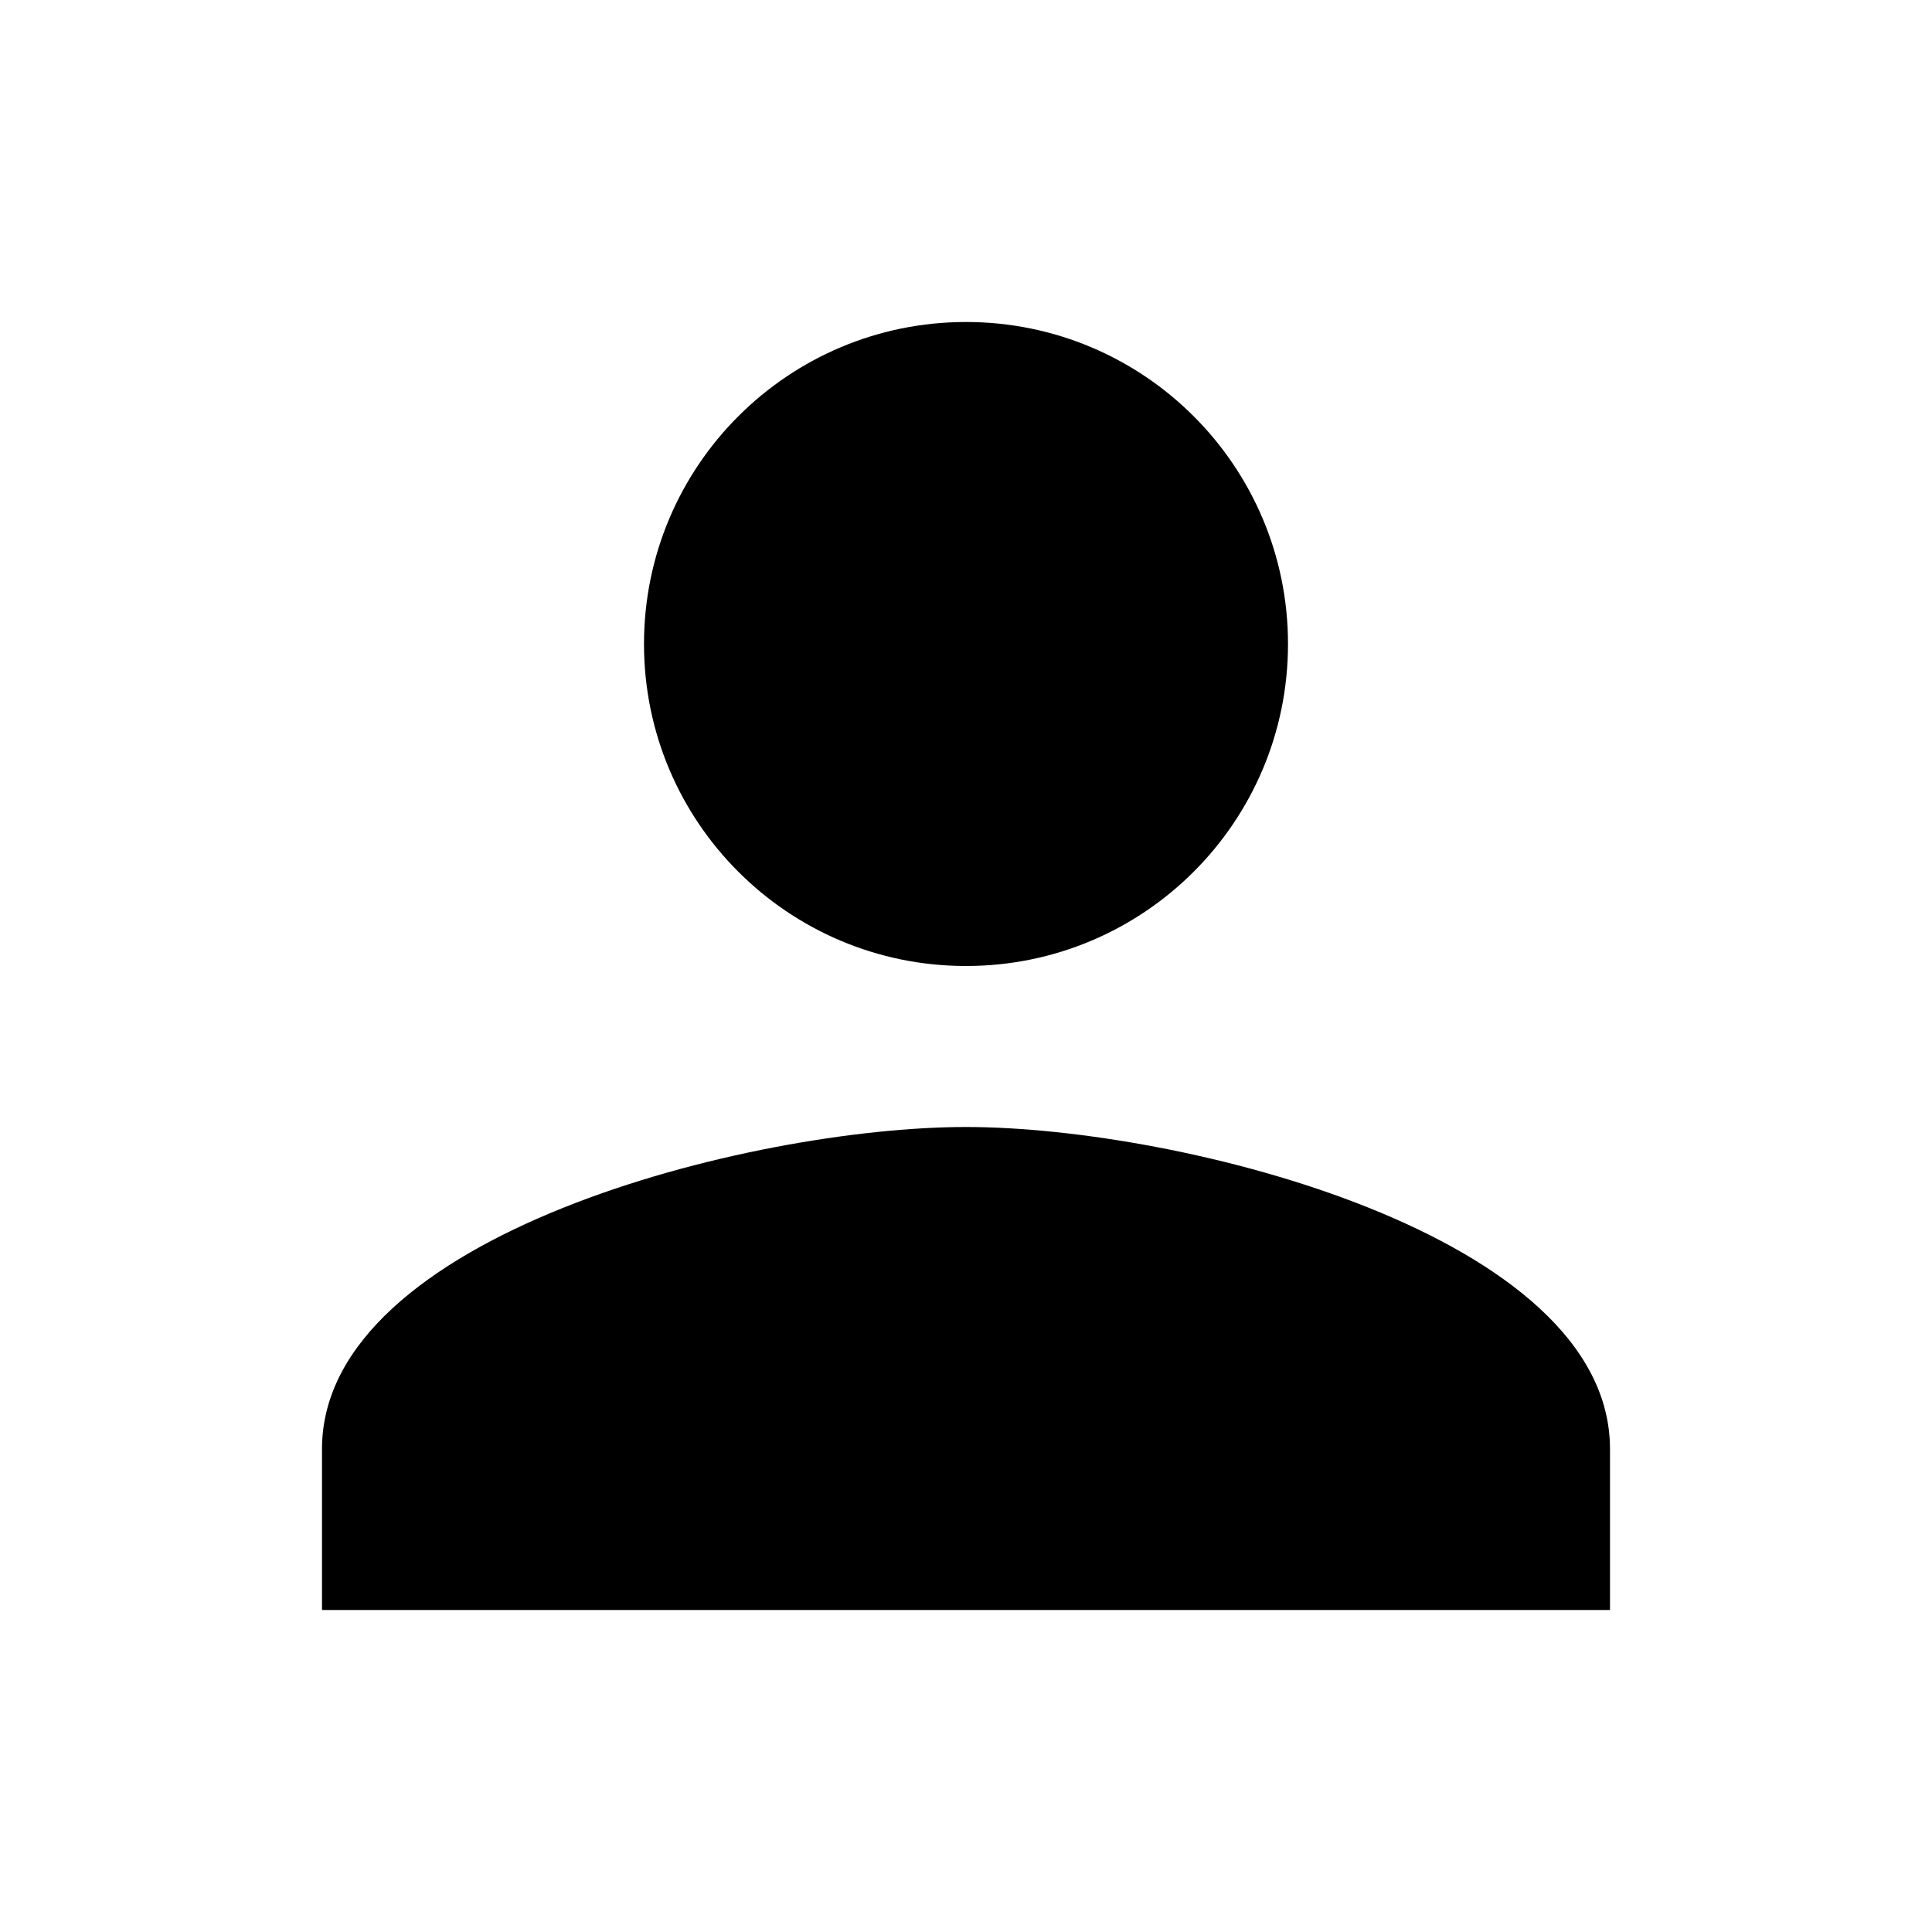
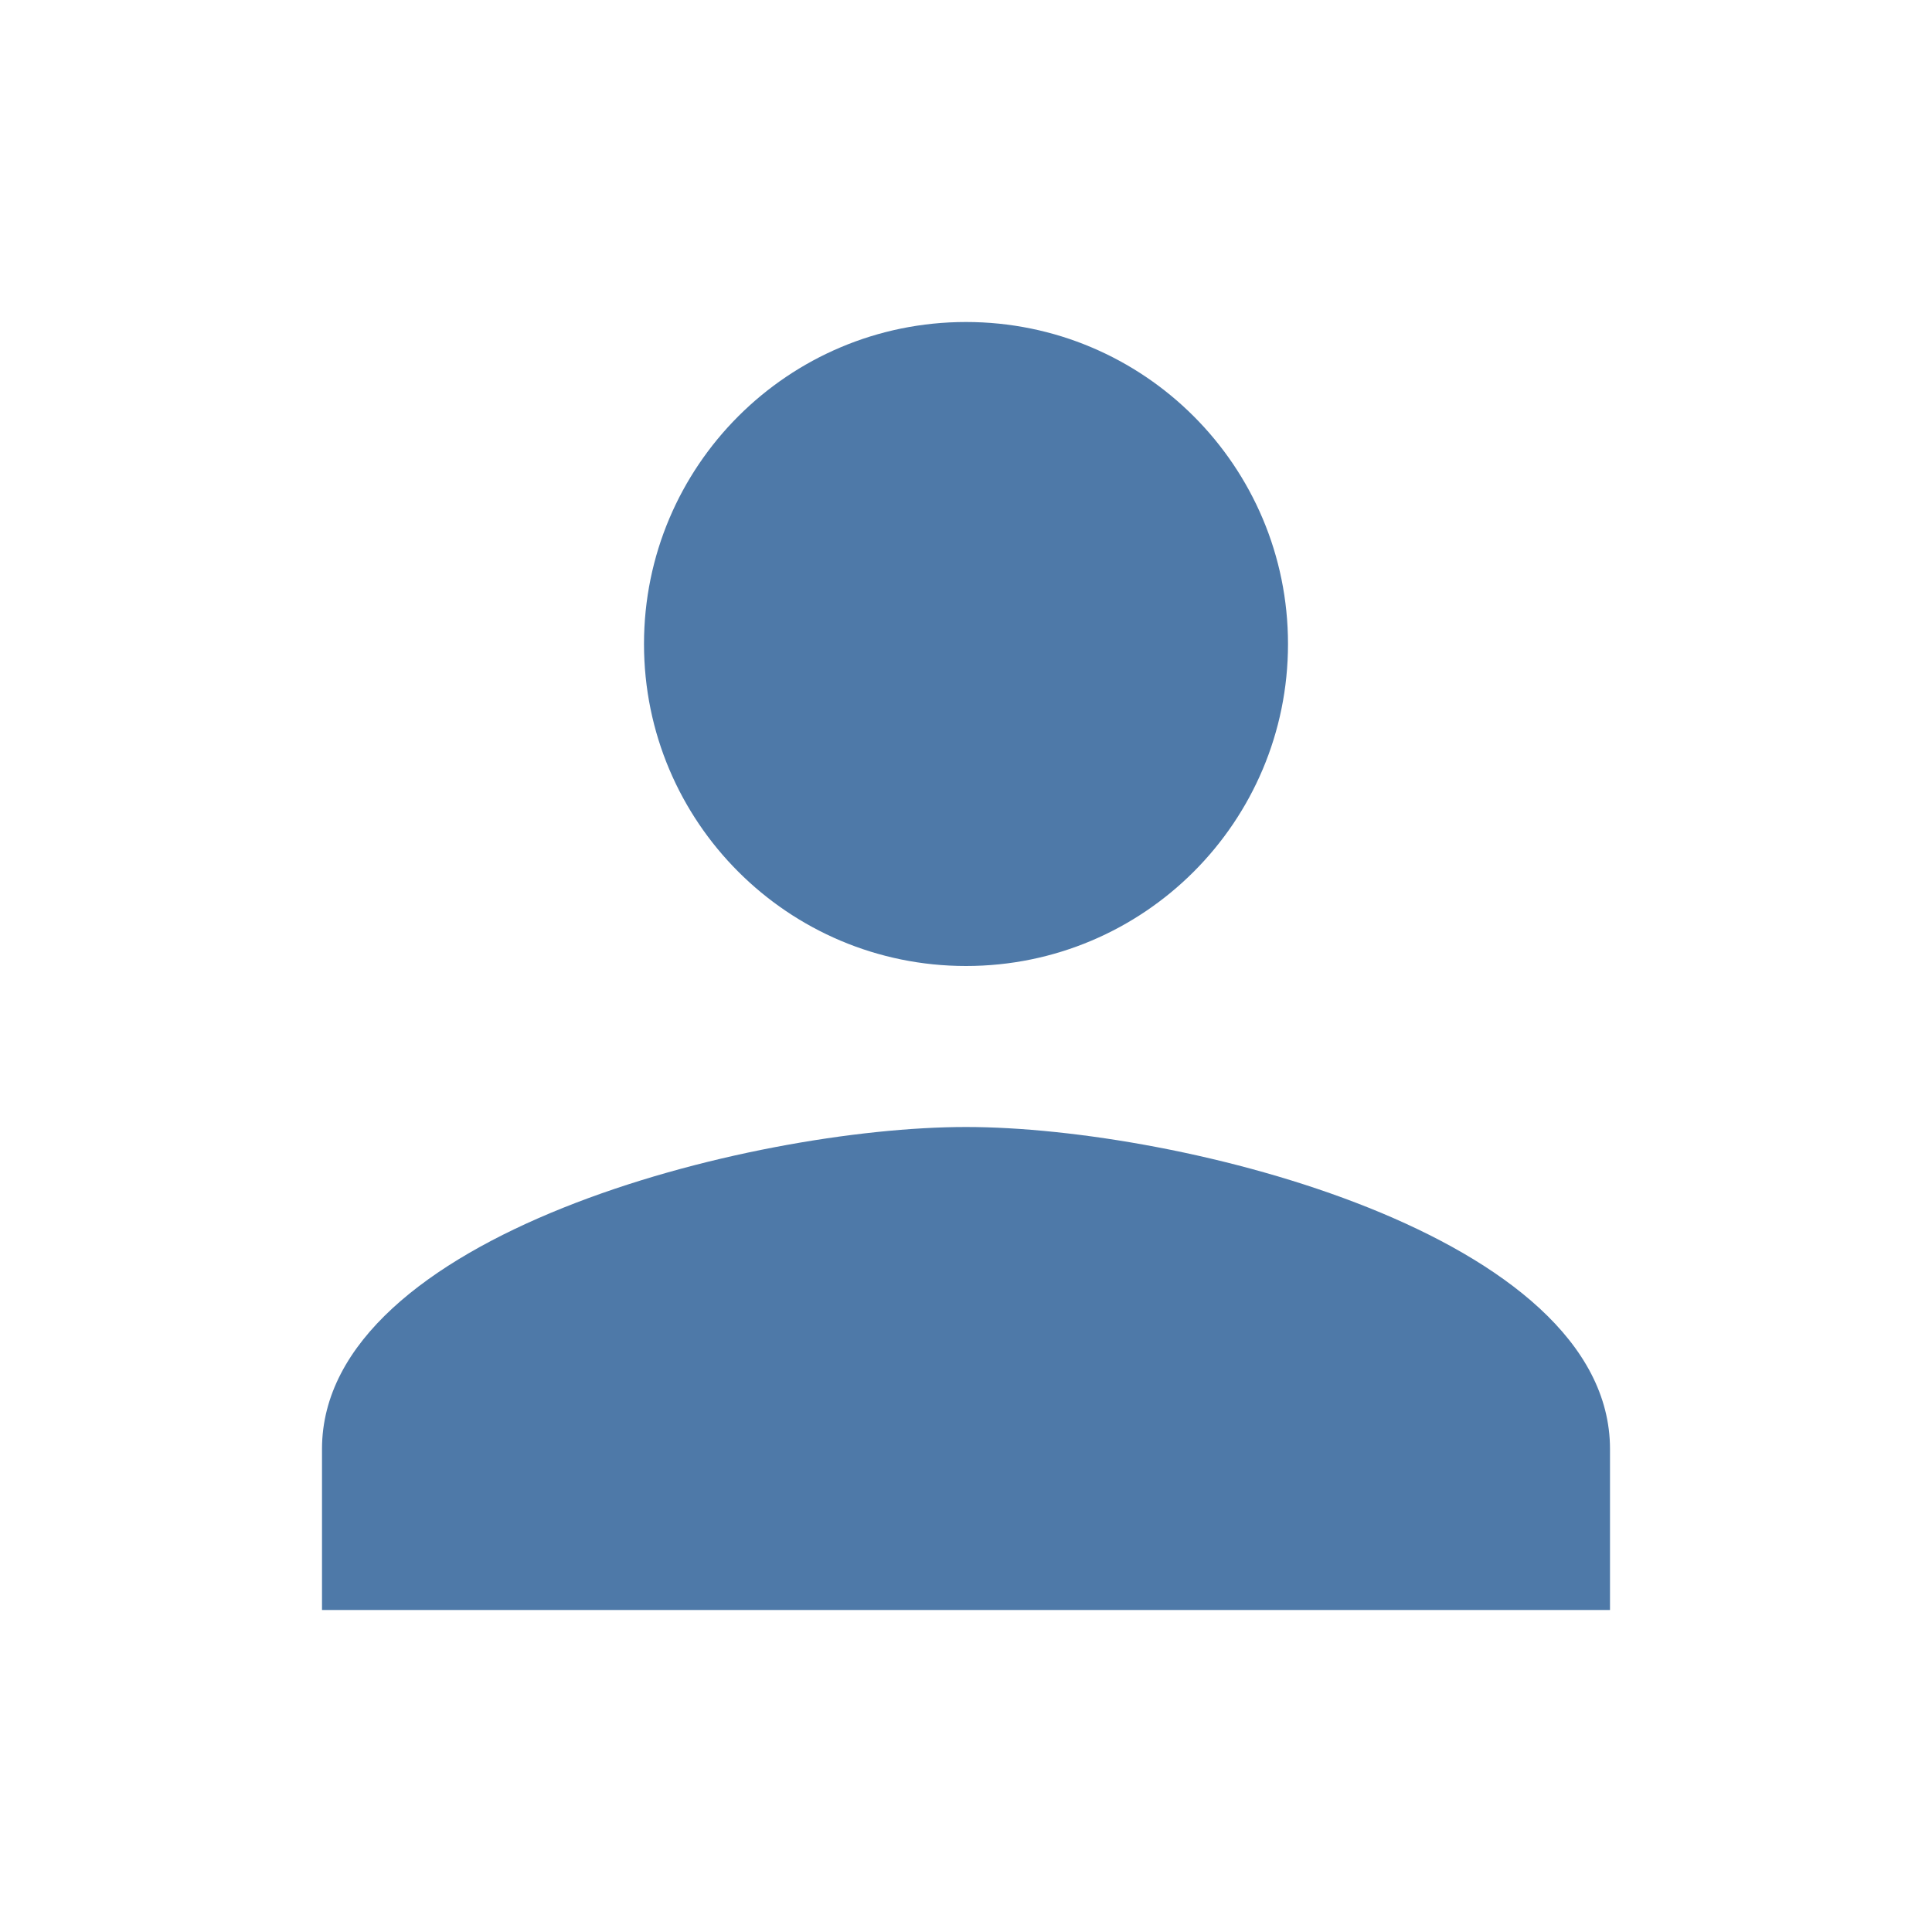
<svg xmlns="http://www.w3.org/2000/svg" viewBox="0 0 24 24">
  <path fill="none" d="M0 0h24v24H0V0z" />
-   <path d="M12 12c2.21 0 4-1.79 4-4s-1.79-4-4-4-4 1.79-4 4 1.79 4 4 4zm0 2c-2.67 0-8 1.34-8 4v2h16v-2c0-2.66-5.33-4-8-4z" />
+   <path fill="#4e79a8" d="M12 12c2.21 0 4-1.79 4-4s-1.79-4-4-4-4 1.79-4 4 1.79 4 4 4zm0 2c-2.67 0-8 1.34-8 4v2h16v-2c0-2.66-5.33-4-8-4z" />
</svg>
